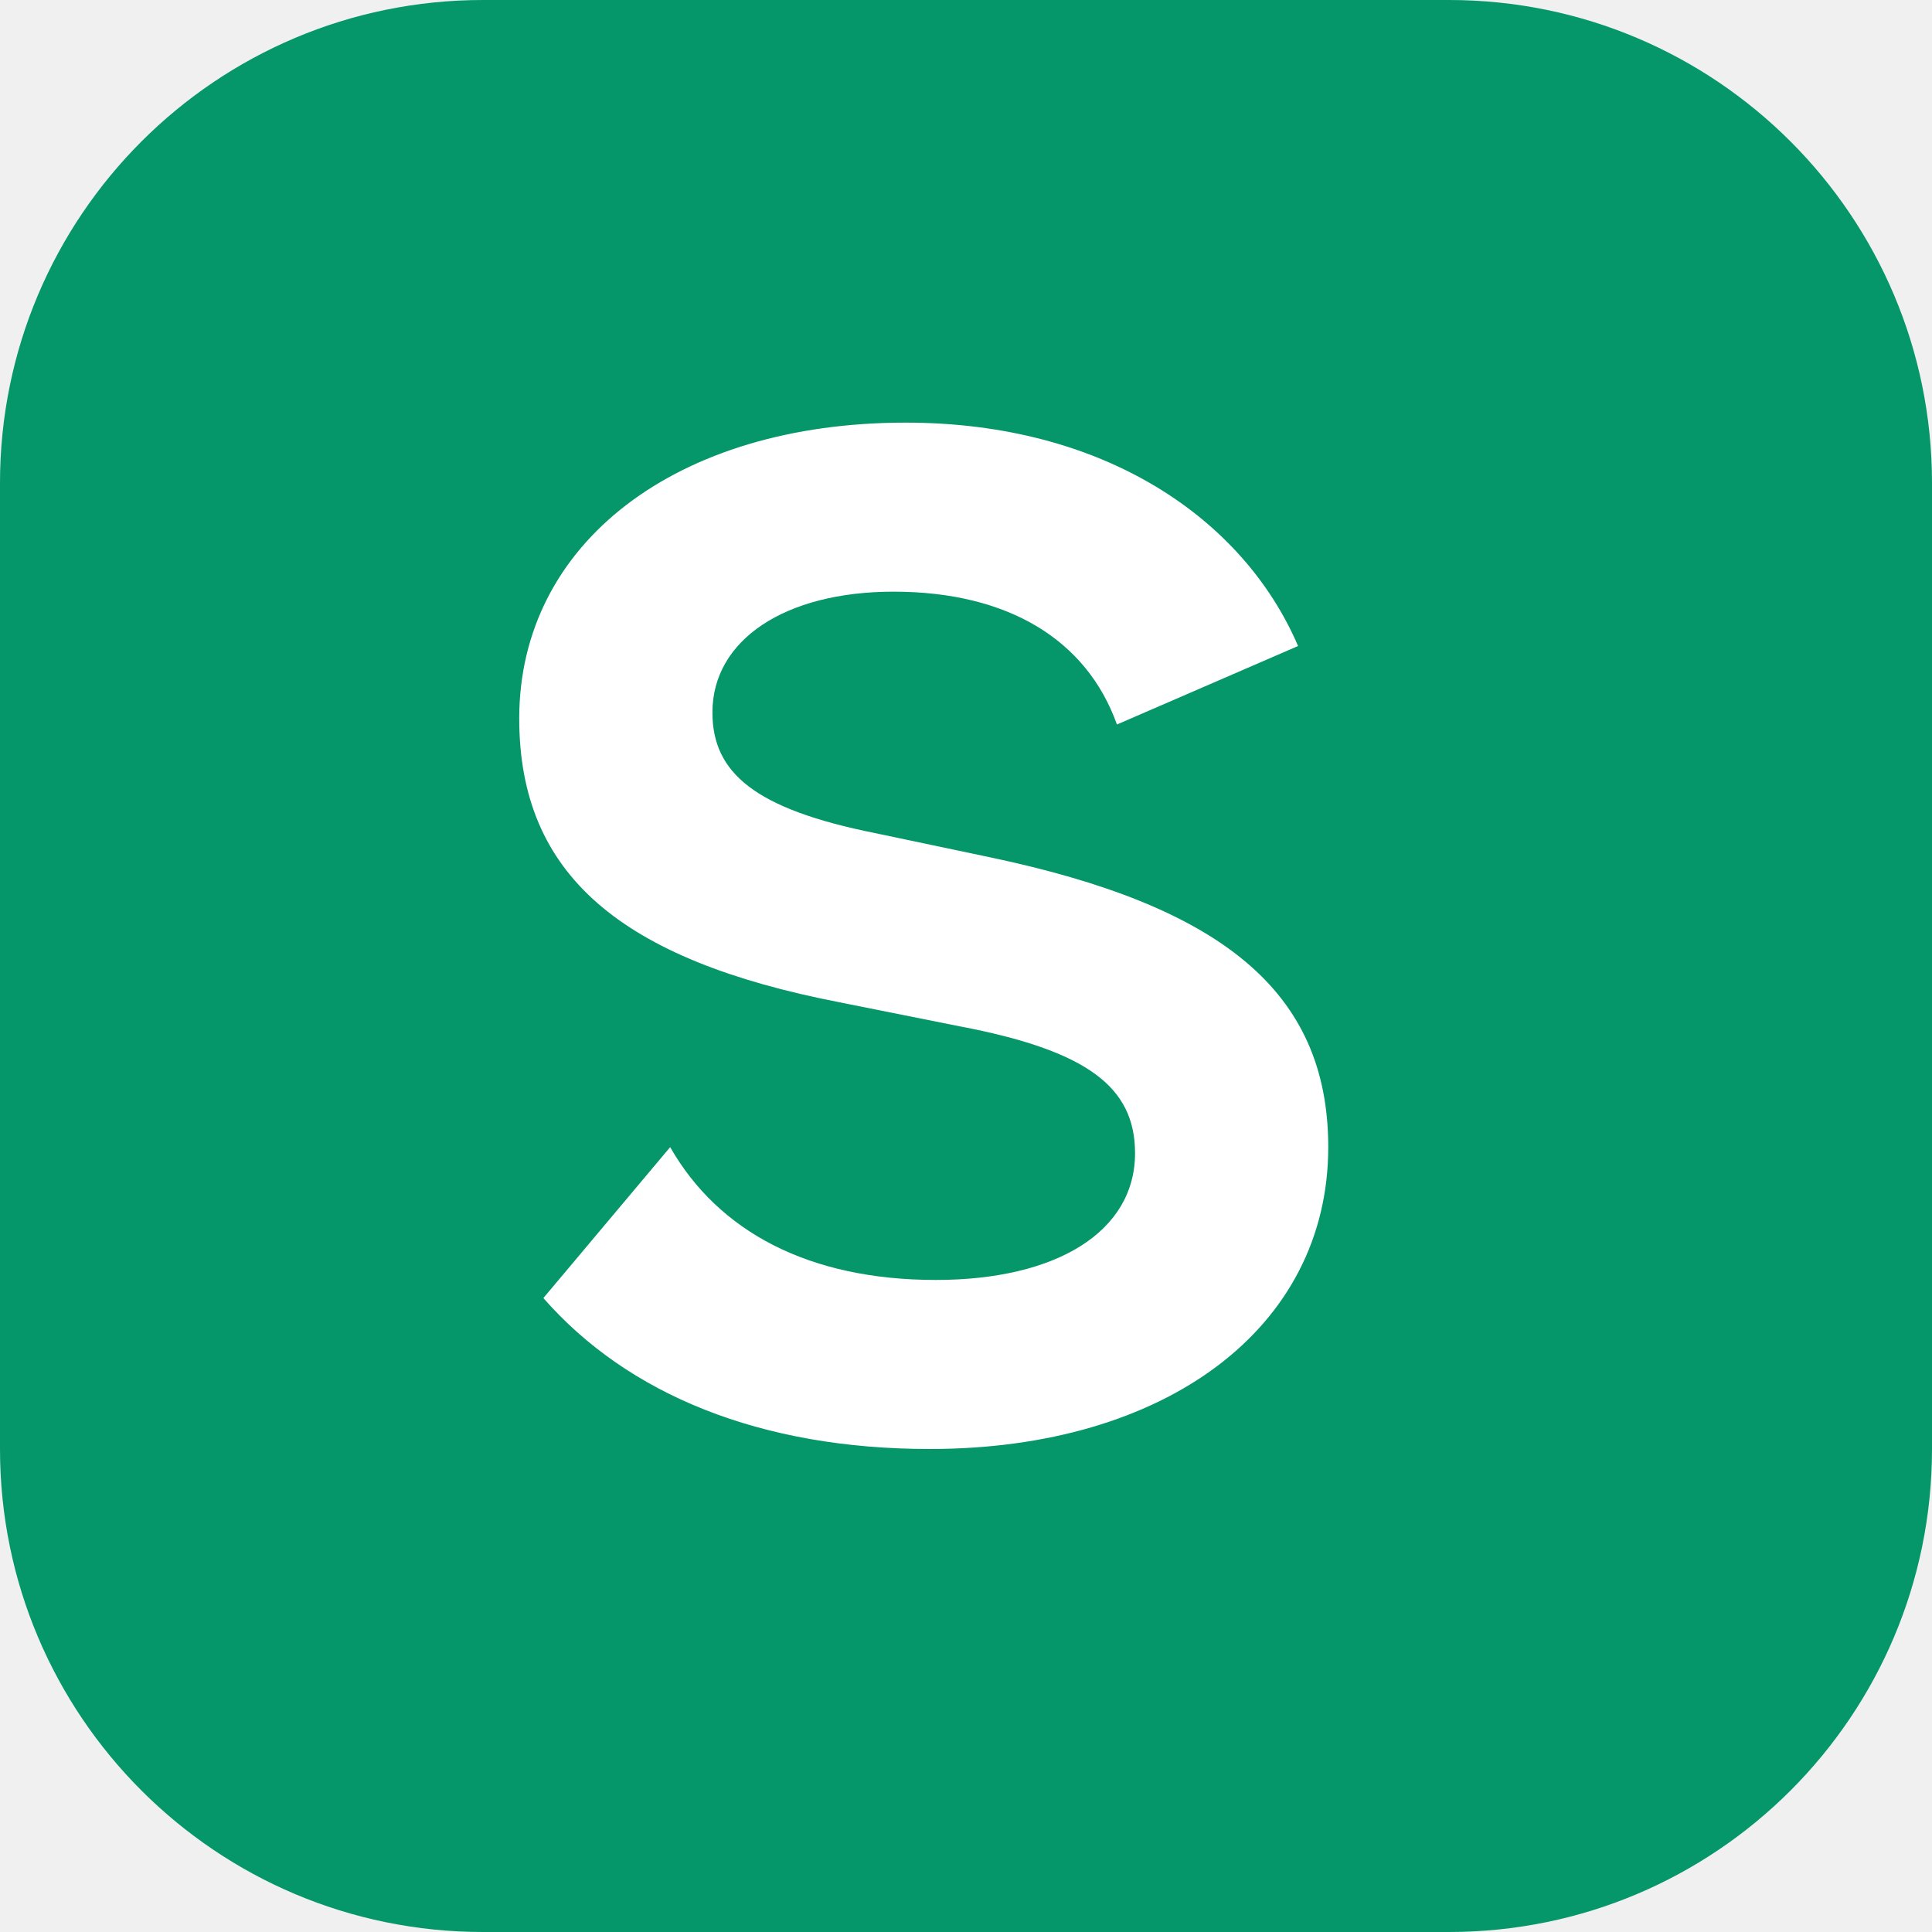
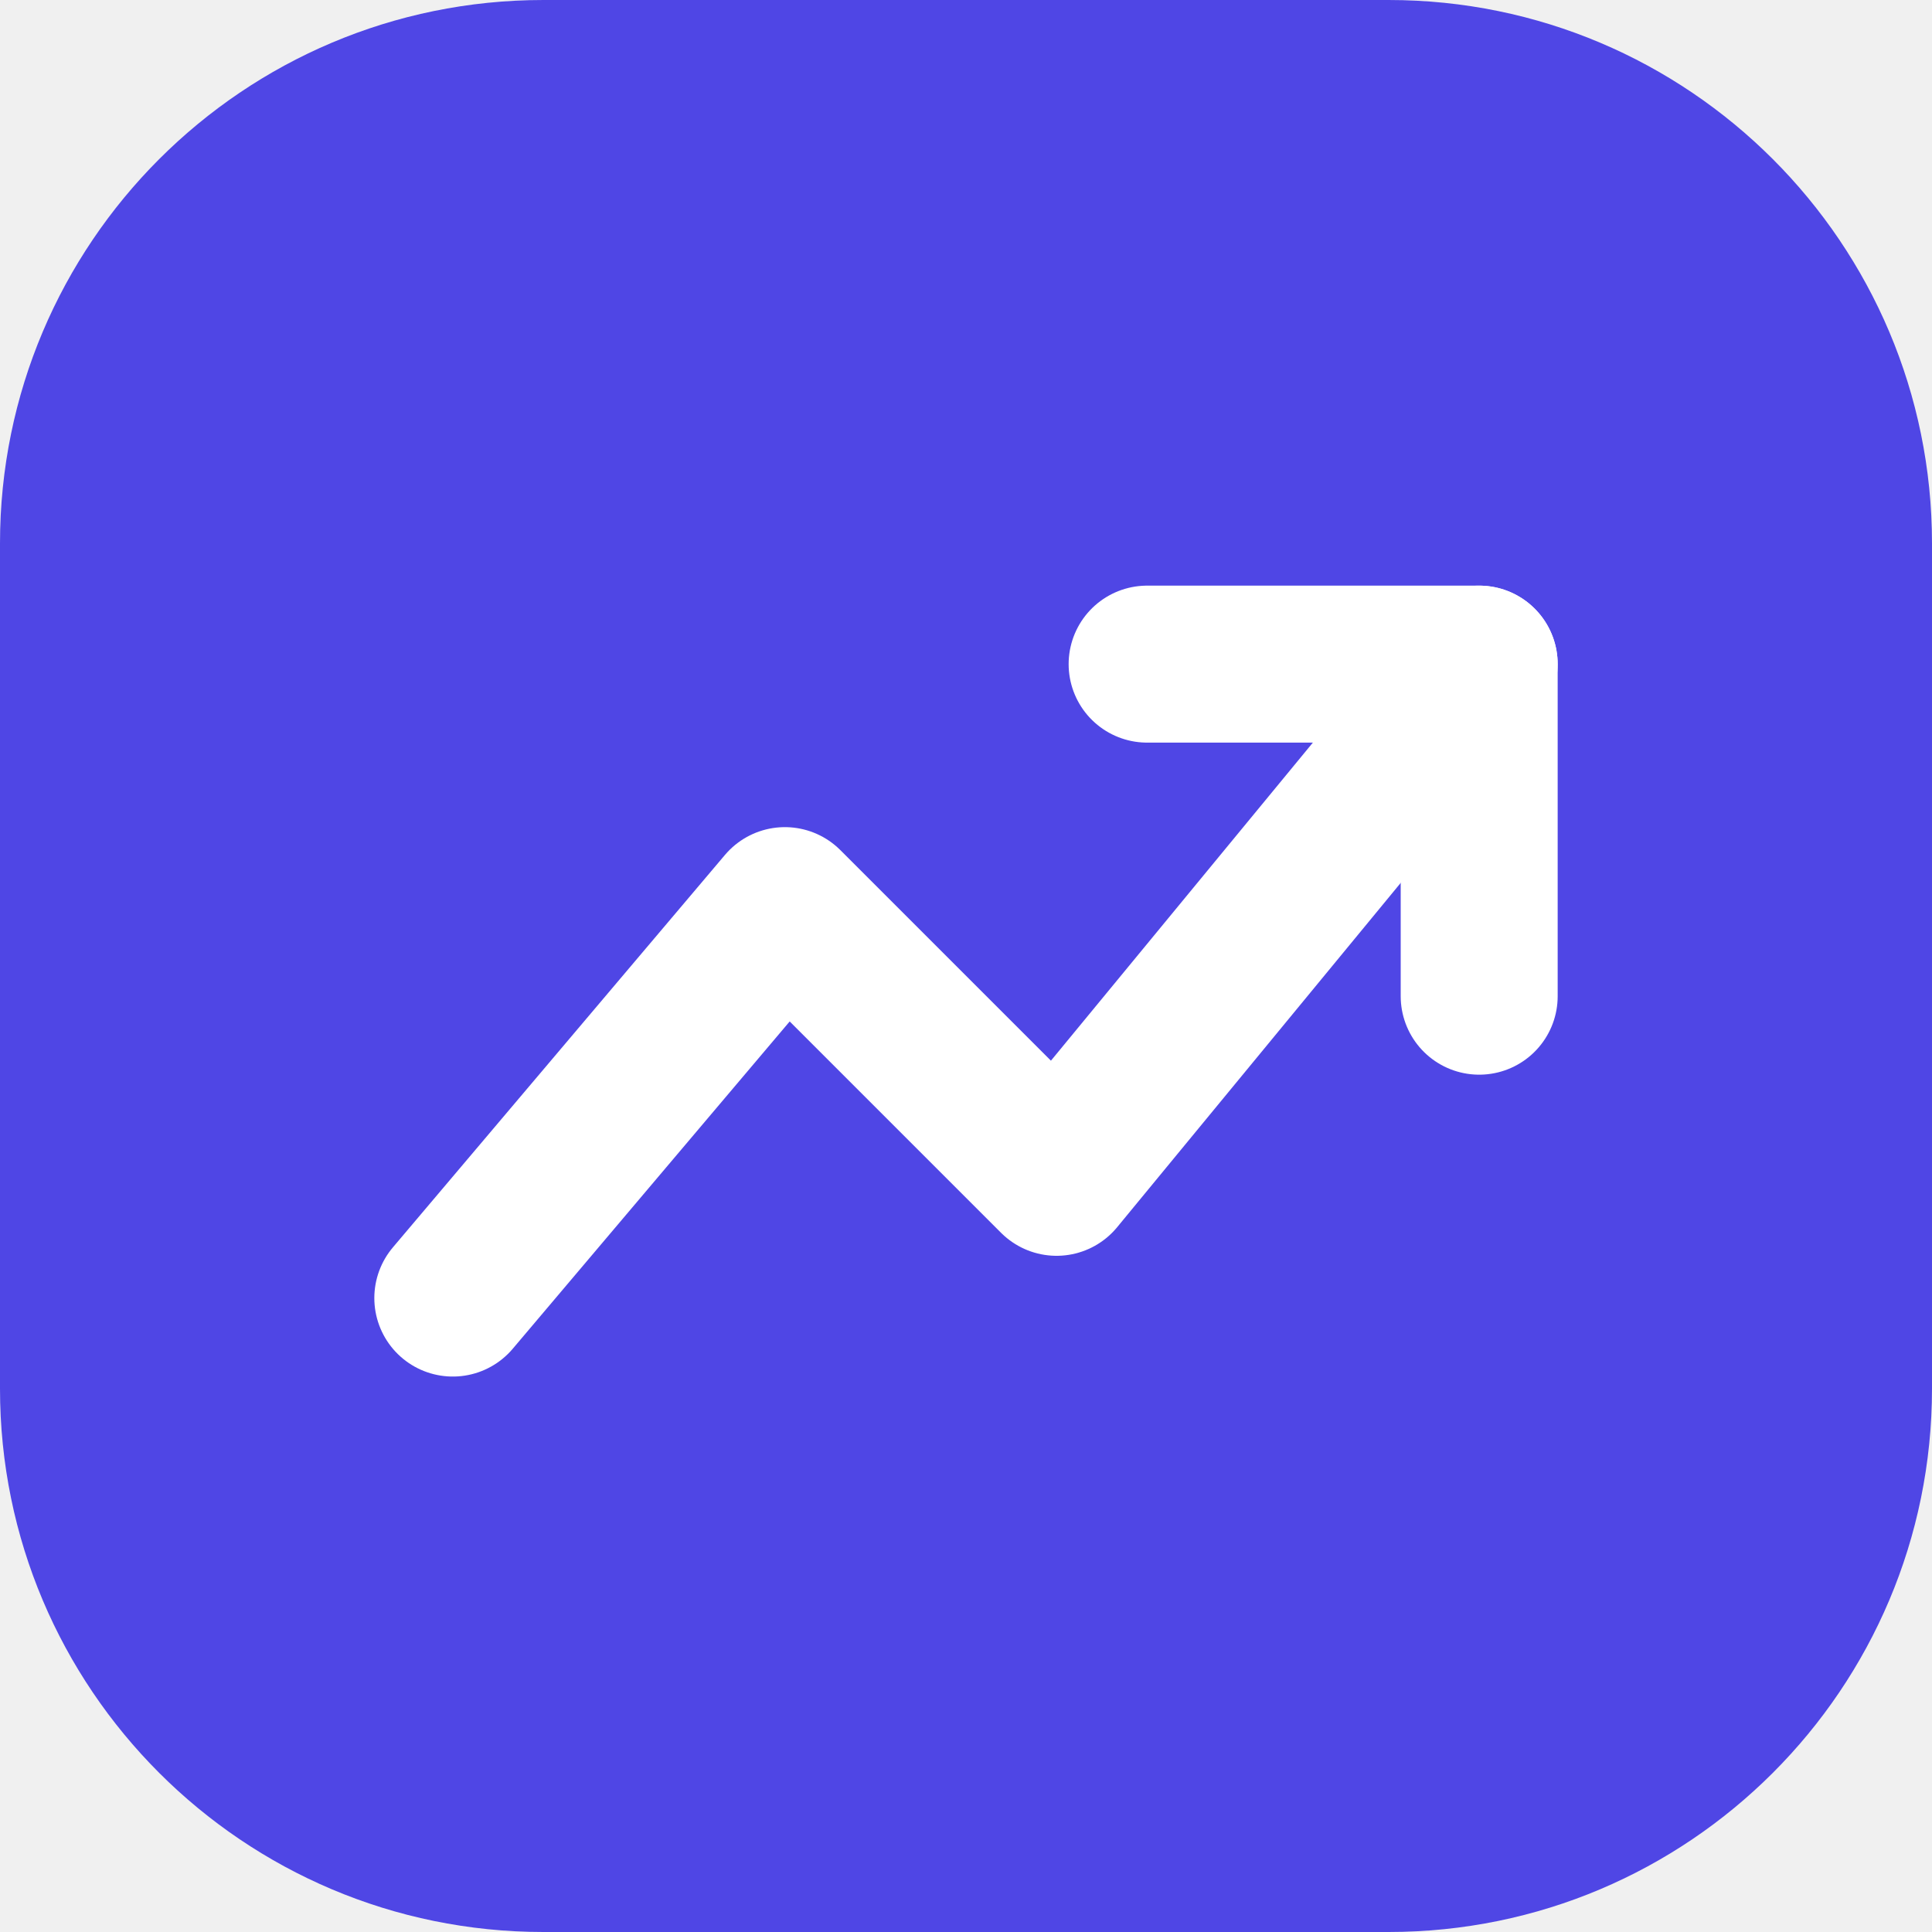
<svg xmlns="http://www.w3.org/2000/svg" viewBox="0 0 32 32">
-   <rect width="32" height="32" rx="8" fill="#059669" />
-   <path d="M9 21.5c1.4 1.6 3.6 2.5 6.4 2.5 3.9 0 6.6-2 6.6-5 0-2.6-1.8-4-5.6-4.8l-1.9-.4c-2-.4-2.7-1-2.7-2 0-1.2 1.2-2 3-2 1.9 0 3.2.8 3.7 2.2l3-1.3C20.6 8.6 18.3 7 15 7c-3.8 0-6.4 2-6.4 4.9 0 2.6 1.7 4 5.3 4.7l2 .4c2.1.4 2.9 1 2.9 2.1 0 1.3-1.3 2.1-3.3 2.1-2.1 0-3.6-.8-4.4-2.2z" fill="#fff" />
+   <rect width="32" height="32" rx="9" fill="#4f46e5" />
+   <path d="M7.5 21.5 13 15l4.5 4.5 7-8.5" fill="none" stroke="#fff" stroke-width="2.6" stroke-linecap="round" stroke-linejoin="round" />
+   <path d="M19 11h5.5v5.5" fill="none" stroke="#fff" stroke-width="2.6" stroke-linecap="round" stroke-linejoin="round" />
</svg>
